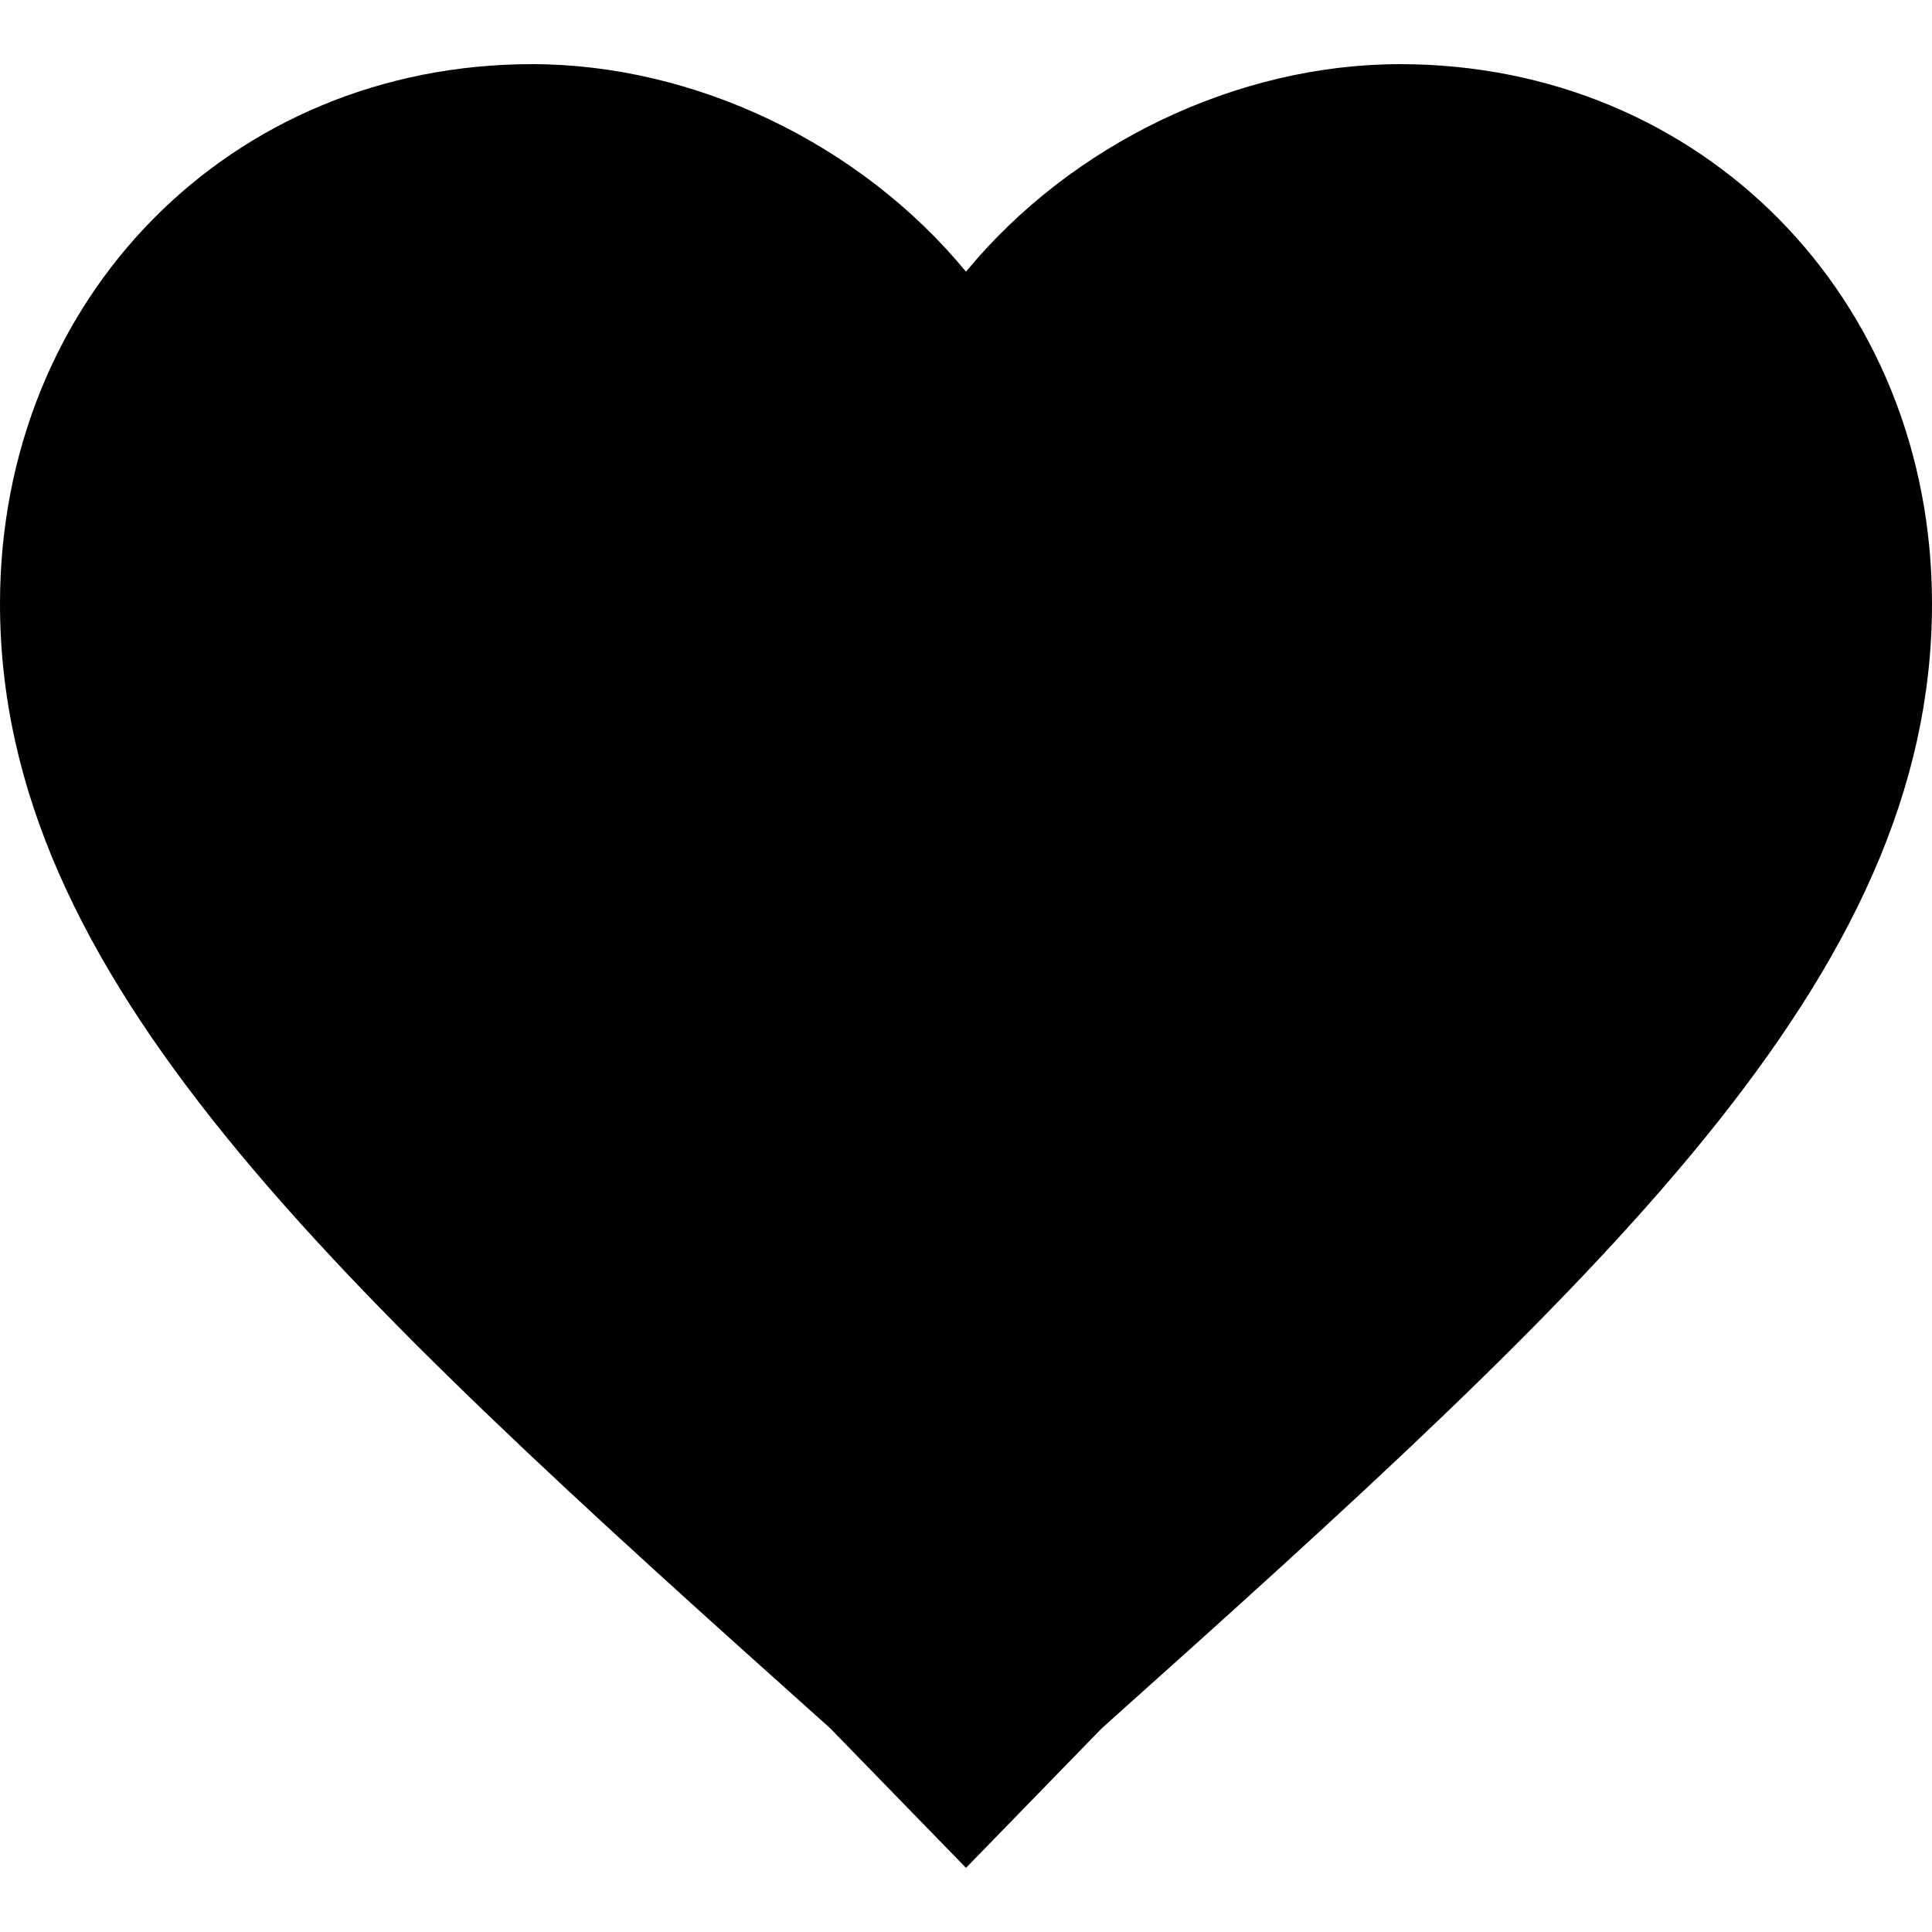
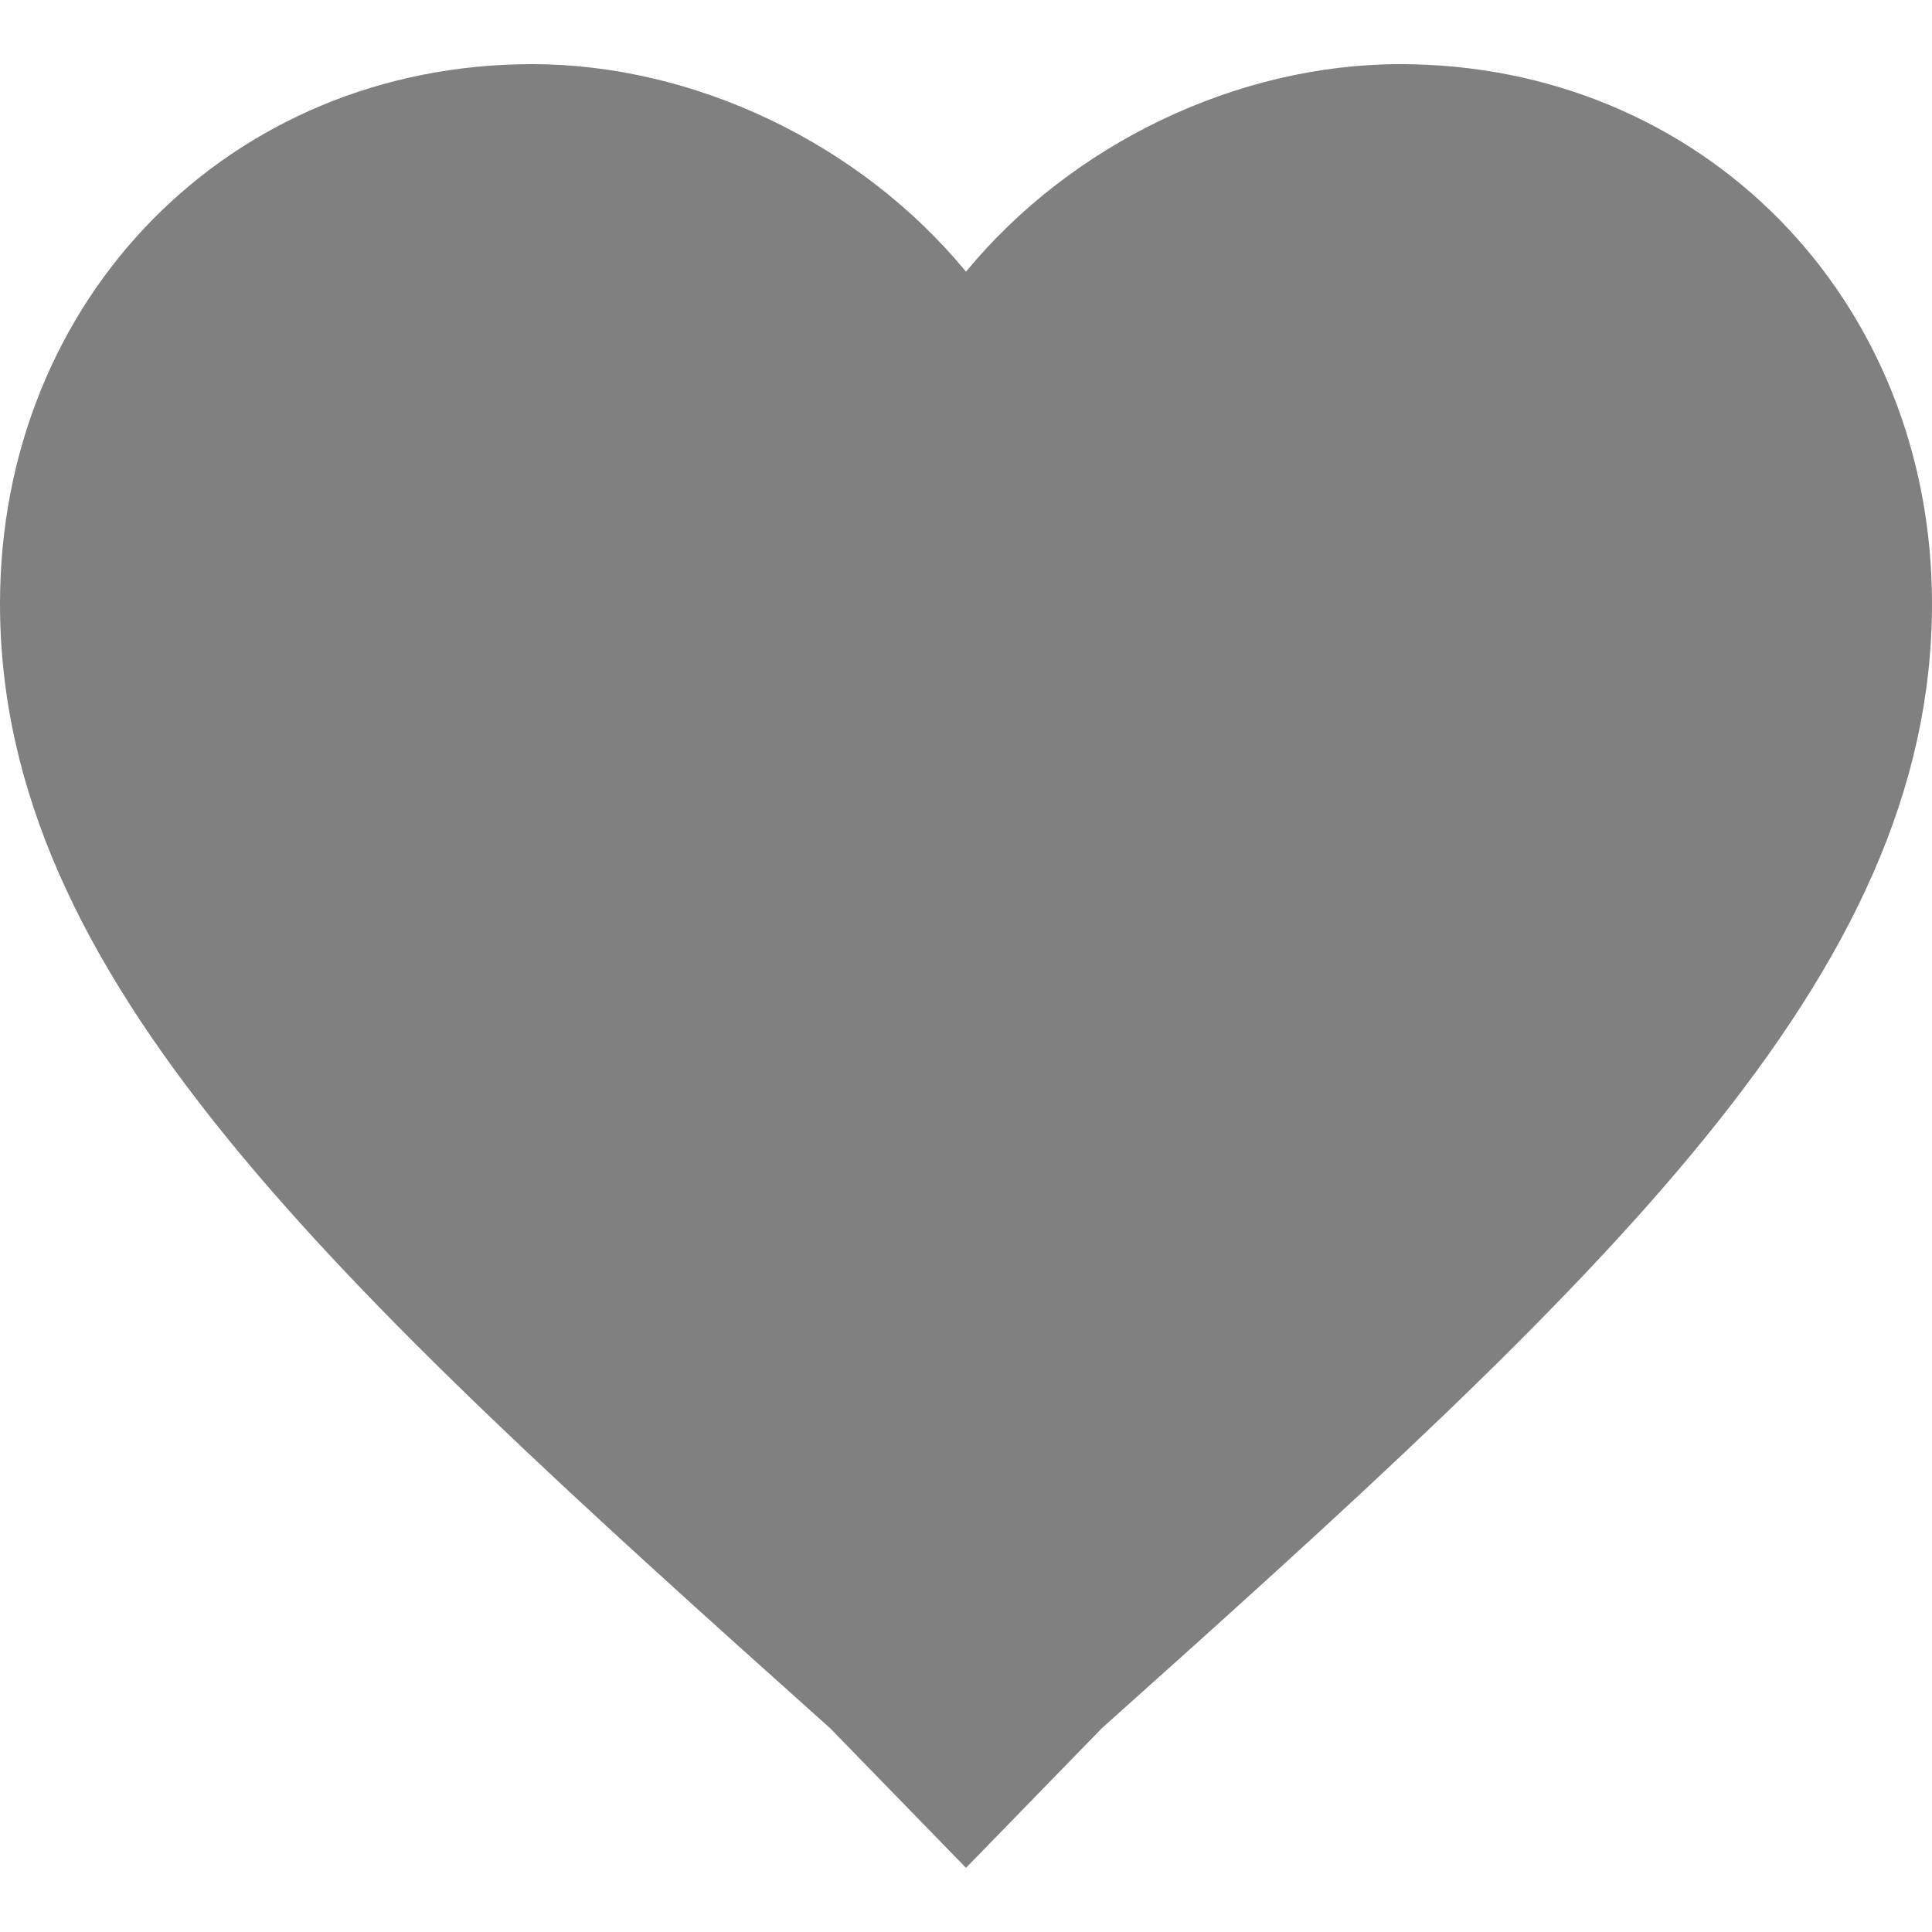
- <svg xmlns="http://www.w3.org/2000/svg" version="1.1" width="1024" height="1024" viewBox="0 0 1024 1024">
+ <svg xmlns="http://www.w3.org/2000/svg" version="1.1" width="1024" height="1024" viewBox="0 0 1024 1024" style="fill: grey;">
  <g id="icomoon-ignore">
</g>
  <path d="M584 916c0 0-72 74-72 74s-72-74-72-74c-266-238-440-398-440-596 0-162 122-286 282-286 86 0 174 42 230 110 56-68 144-110 230-110 160 0 282 124 282 286 0 198-174 358-440 596z" />
</svg>
